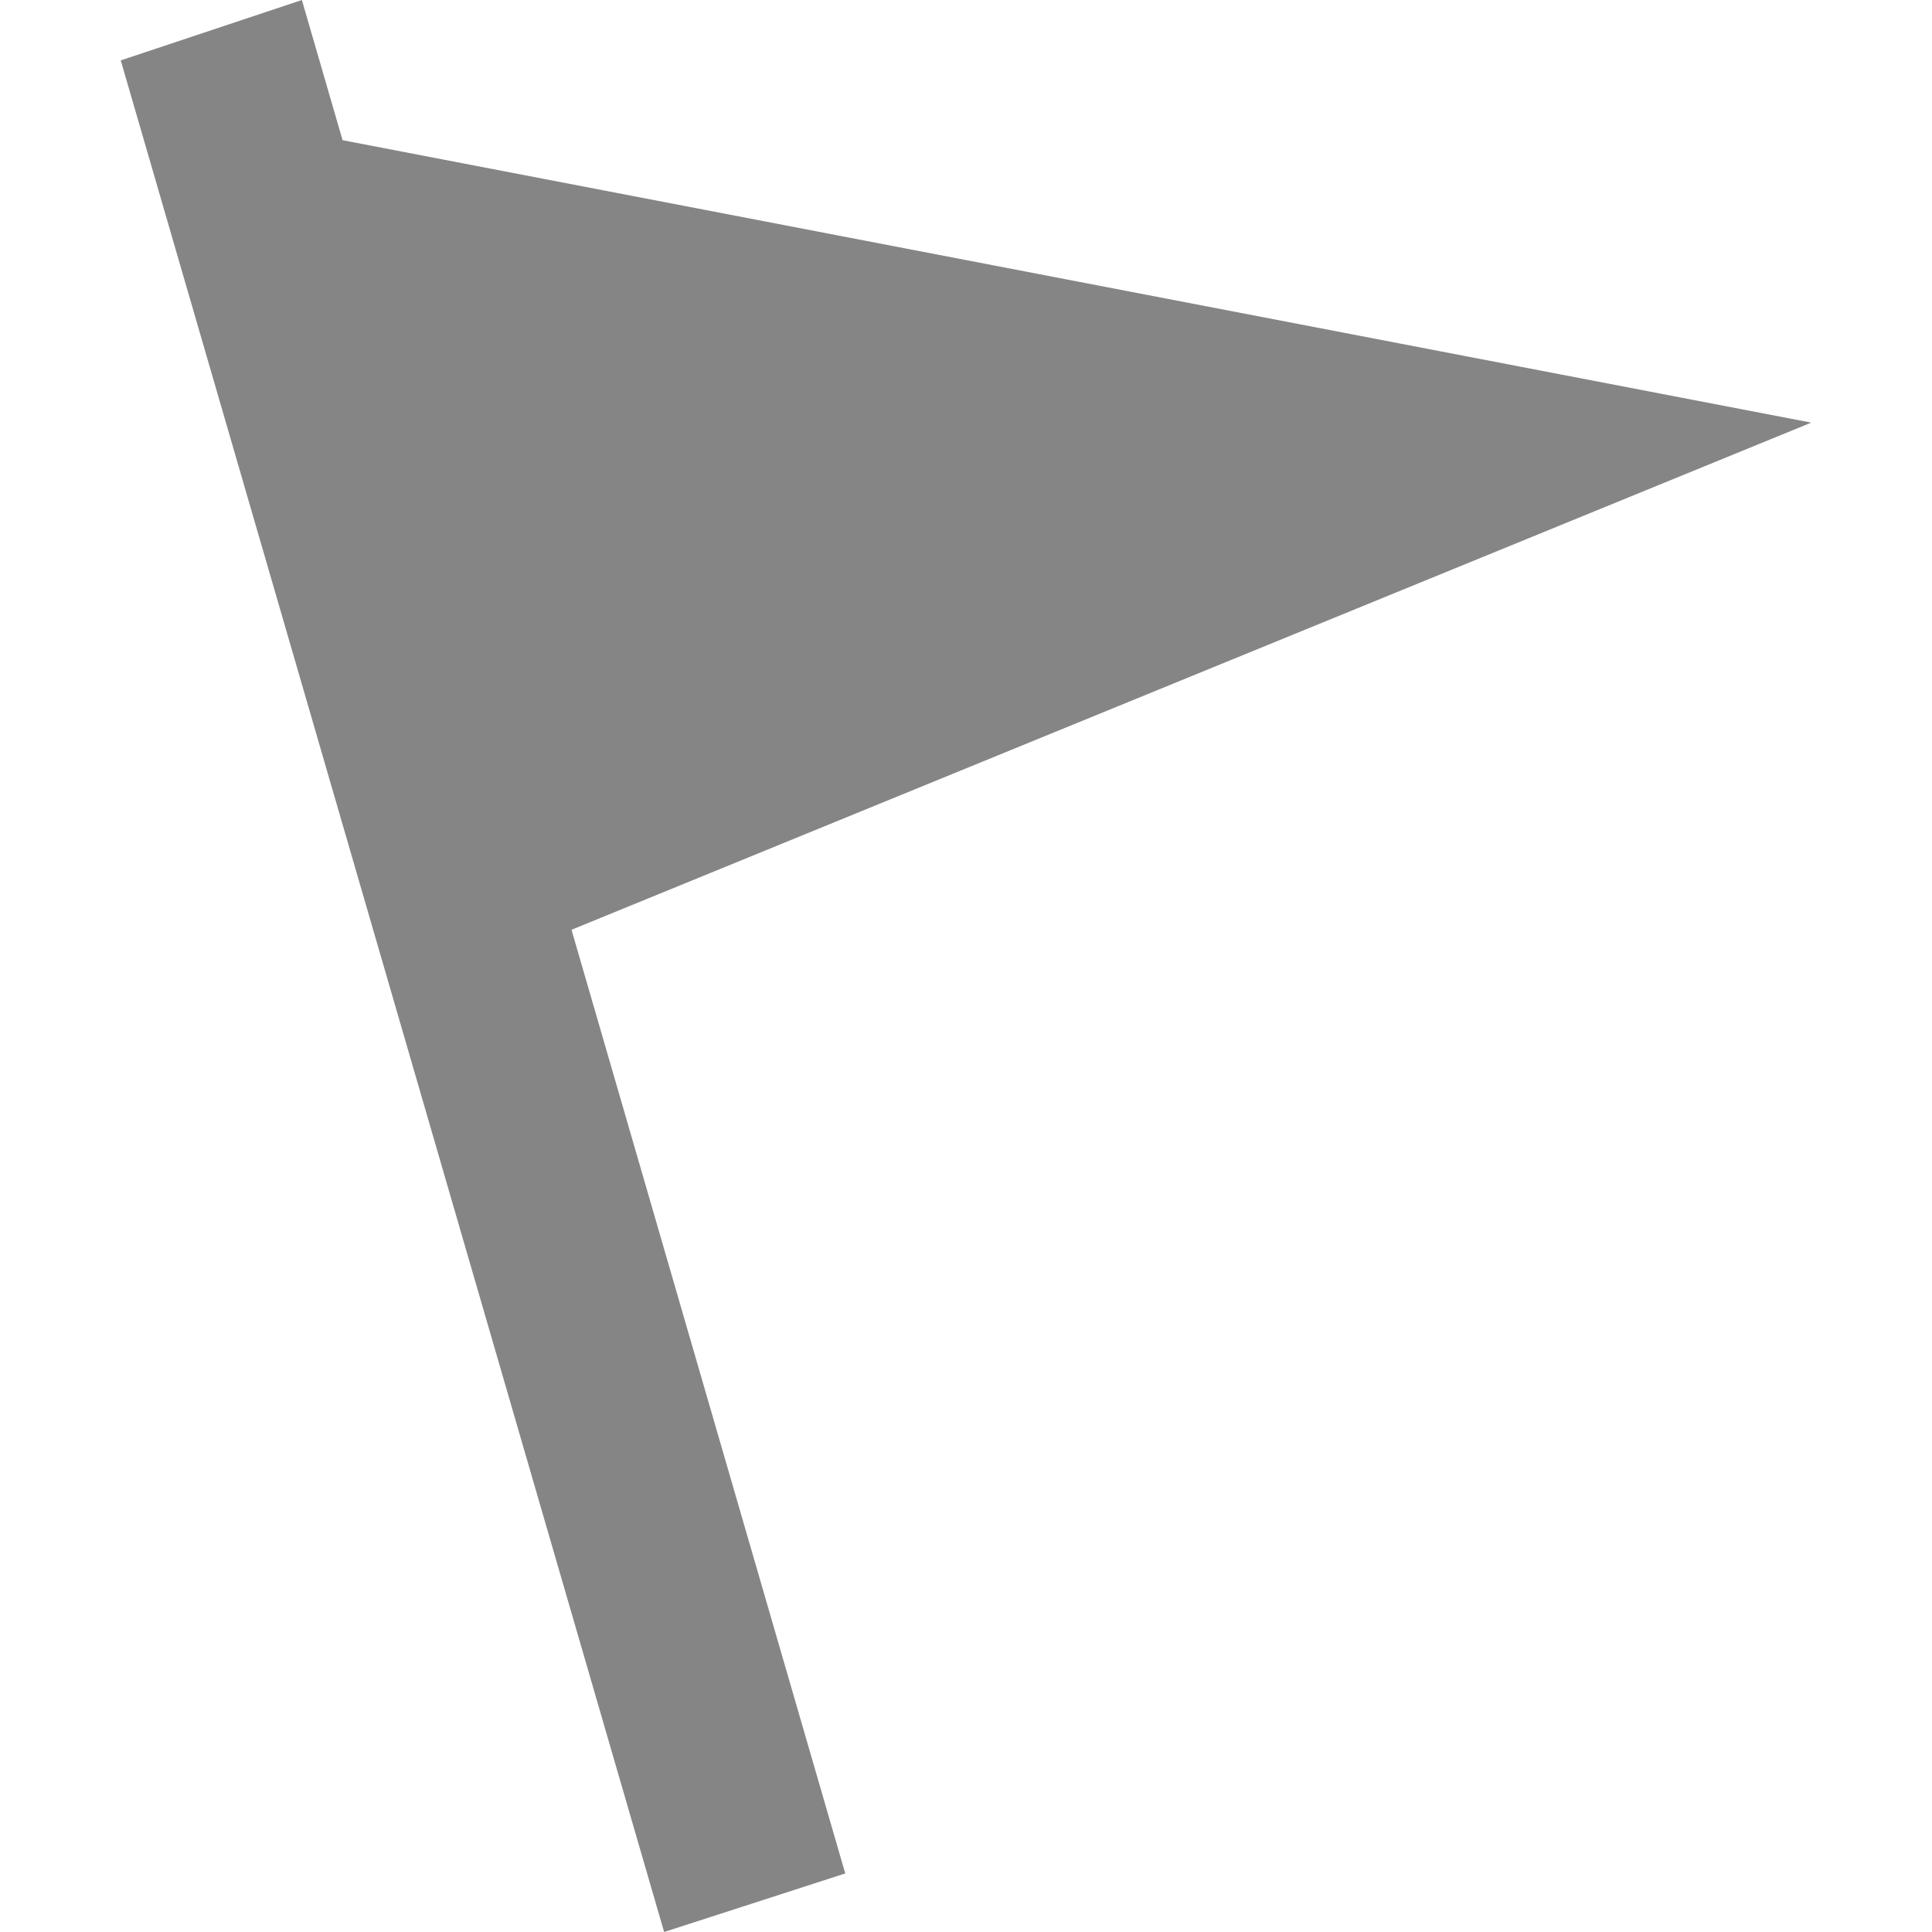
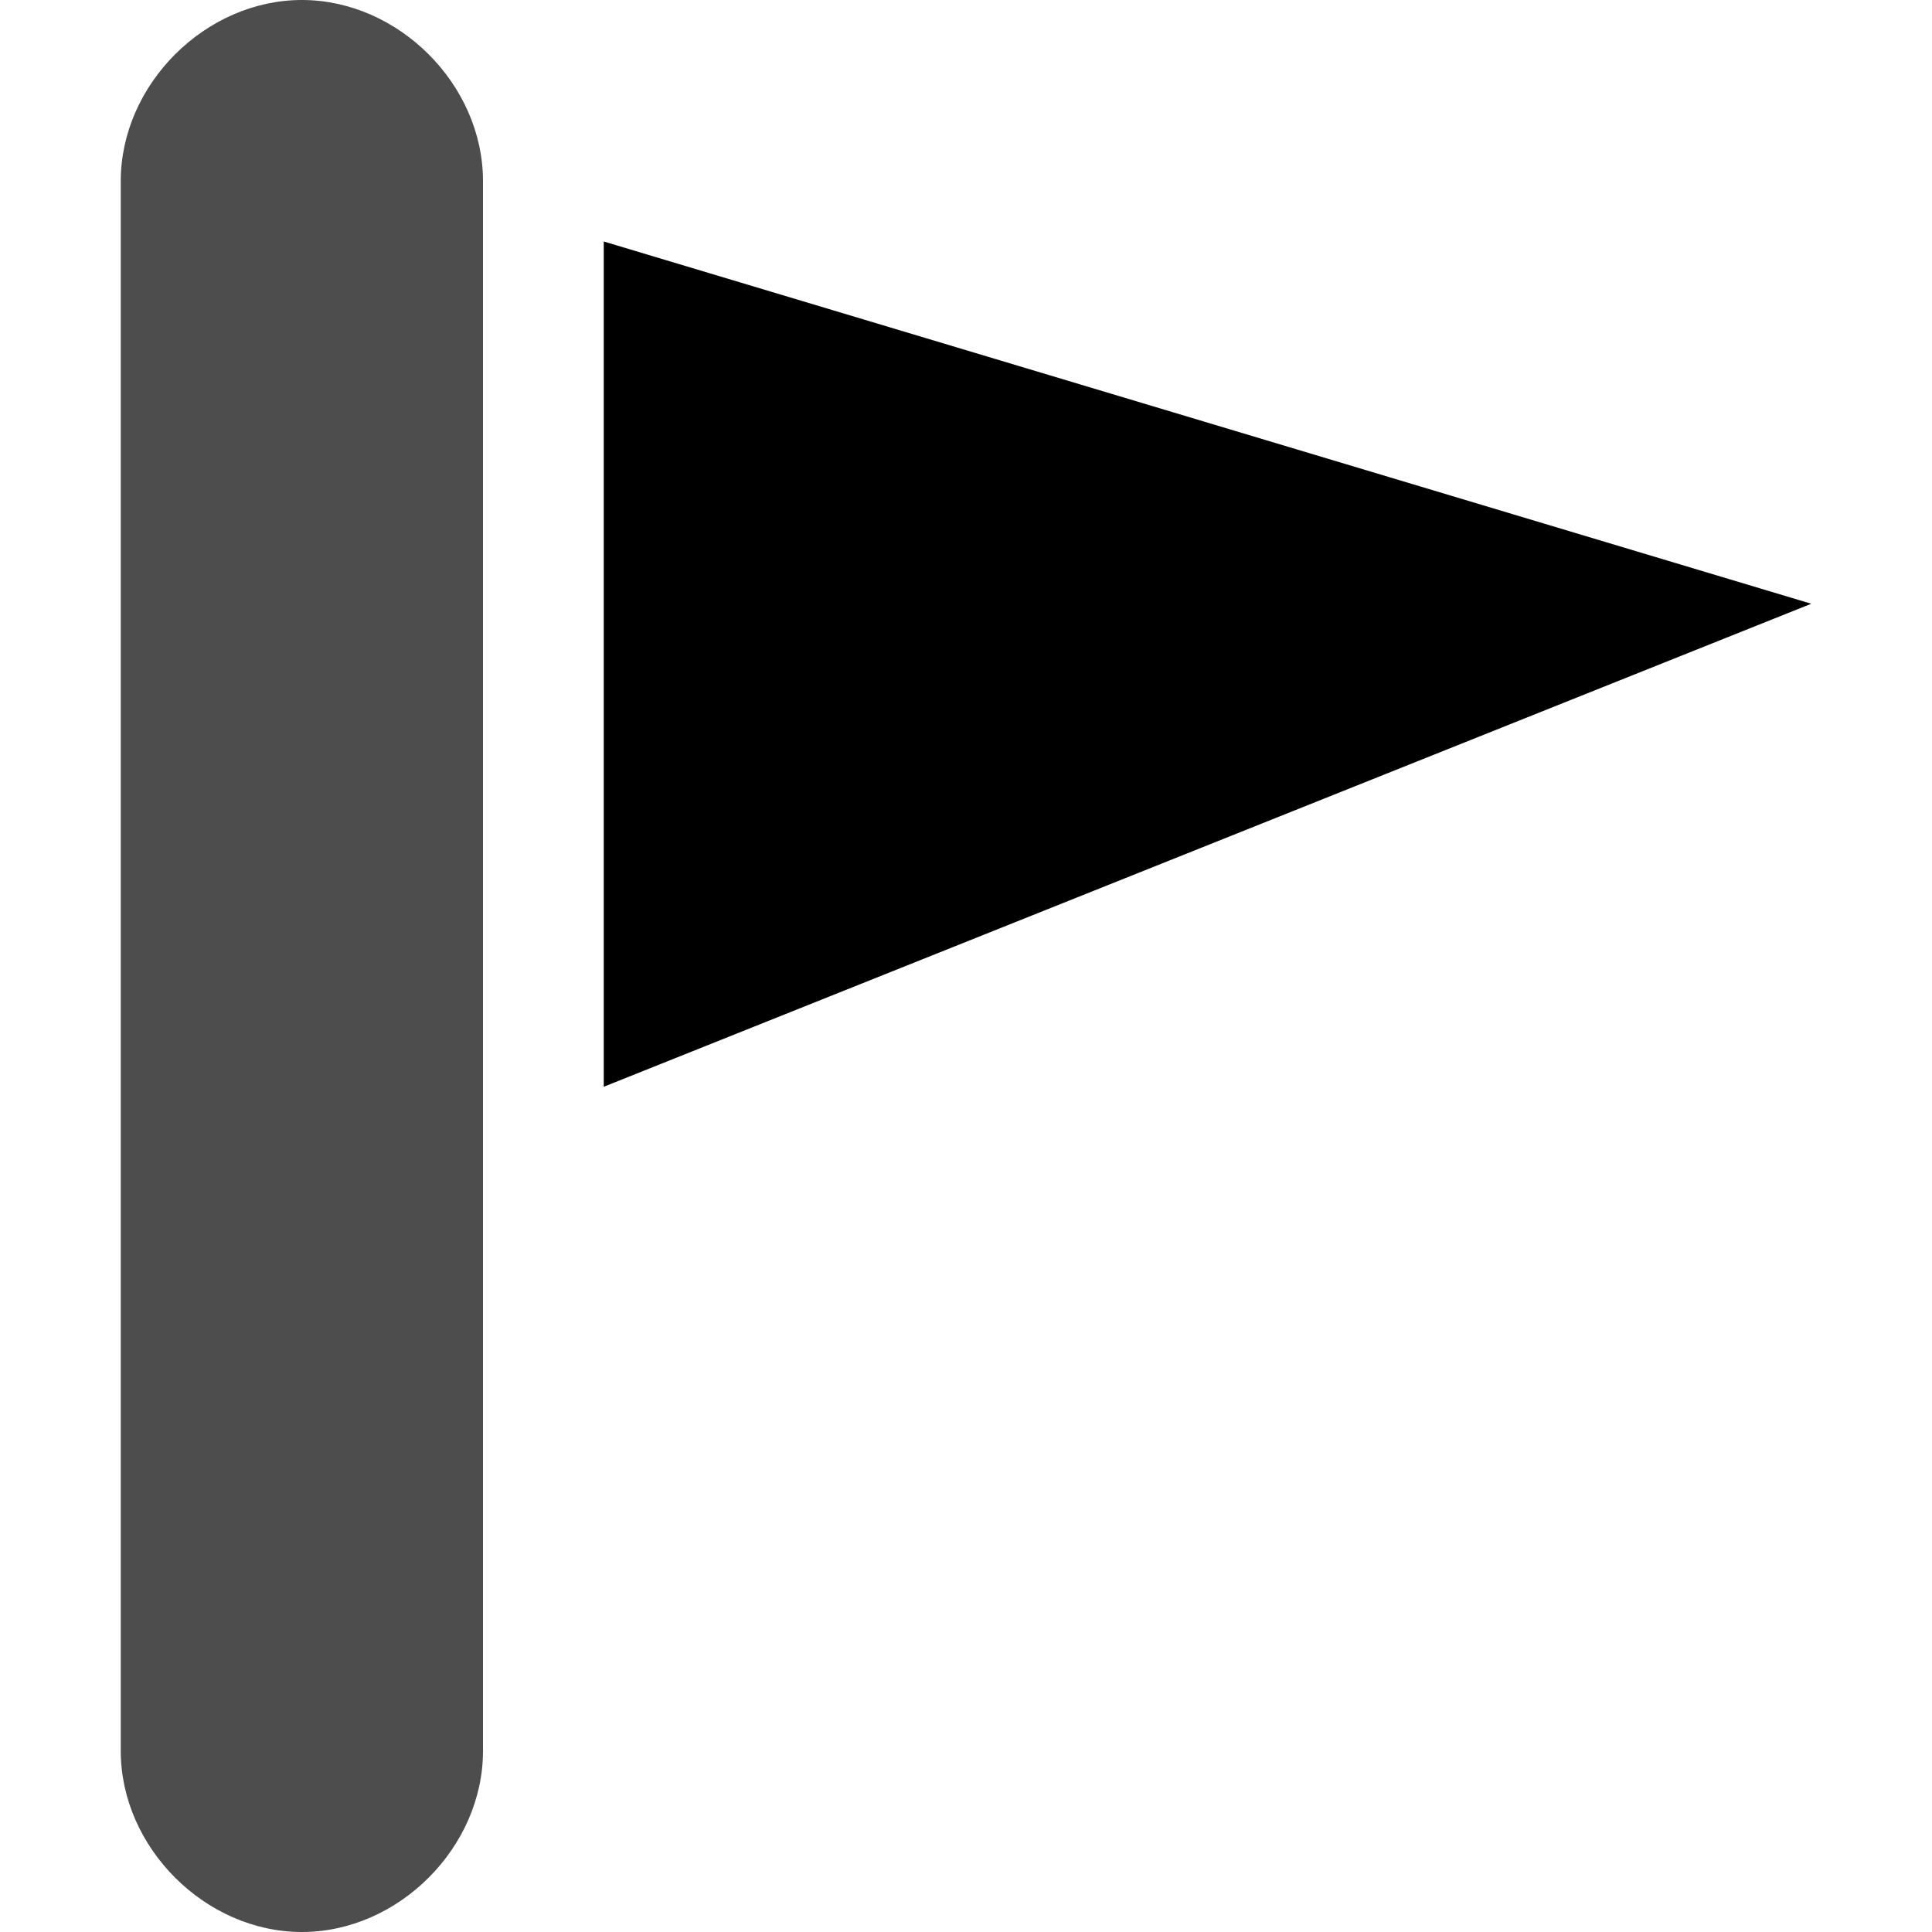
- <svg xmlns="http://www.w3.org/2000/svg" width="16px" height="16px" viewBox="0 0 16 16" version="1.1">
-   <path fill="#858585" d="M4.733,7.7 L7,15.515 L5.5,16 L1,0.5 L2.5,-1.11022302e-16 L2.837,1.161 L15,3.5 L4.733,7.7 Z" />
+ <svg xmlns="http://www.w3.org/2000/svg" width="16" height="16" viewBox="0 0 16 16">
+   <style>
+     path {
+       fill-rule: evenodd;
+       fill:#4d4d4d;
+     }
+   </style>
+   <path class="st0" d="M2.5,16L2.5,16C1.7,16,1,15.3,1,14.5v-13C1,0.7,1.7,0,2.5,0h0C3.3,0,4,0.7,4,1.5v13C4,15.3,3.3,16,2.5,16z" />
+   <polygon class="st0" points="5,2 5,9 15,5 " />
</svg>
